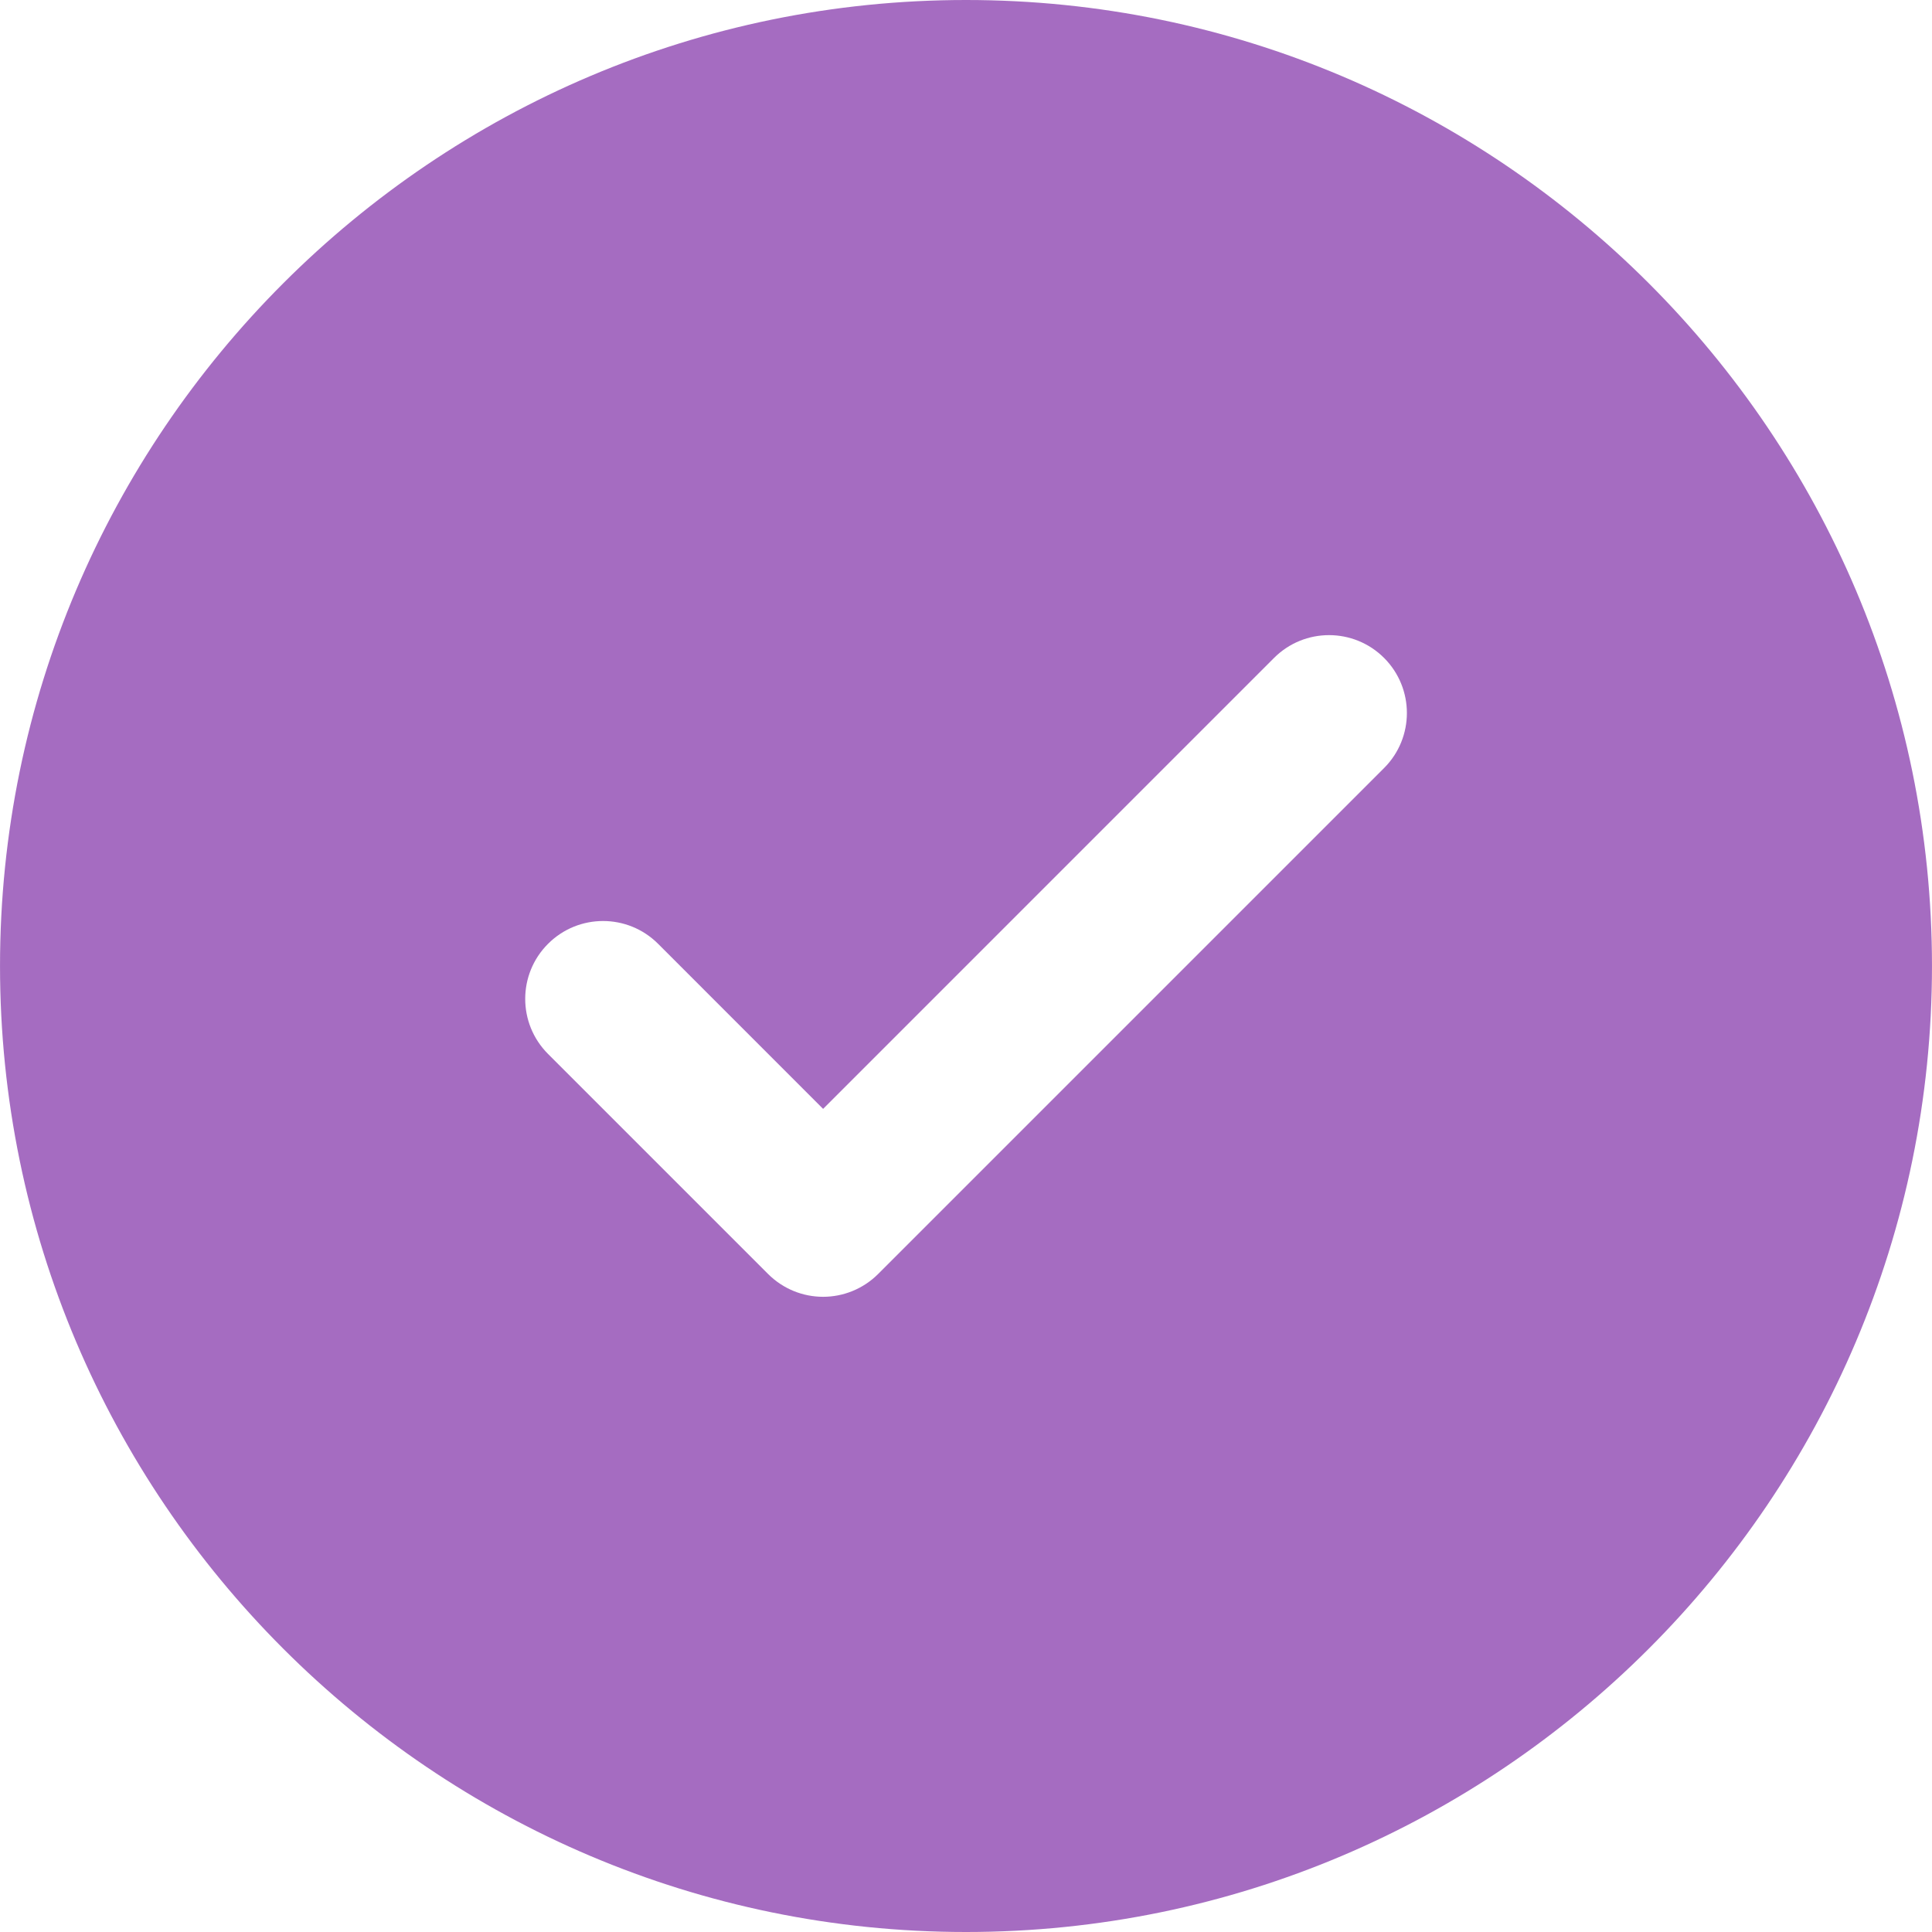
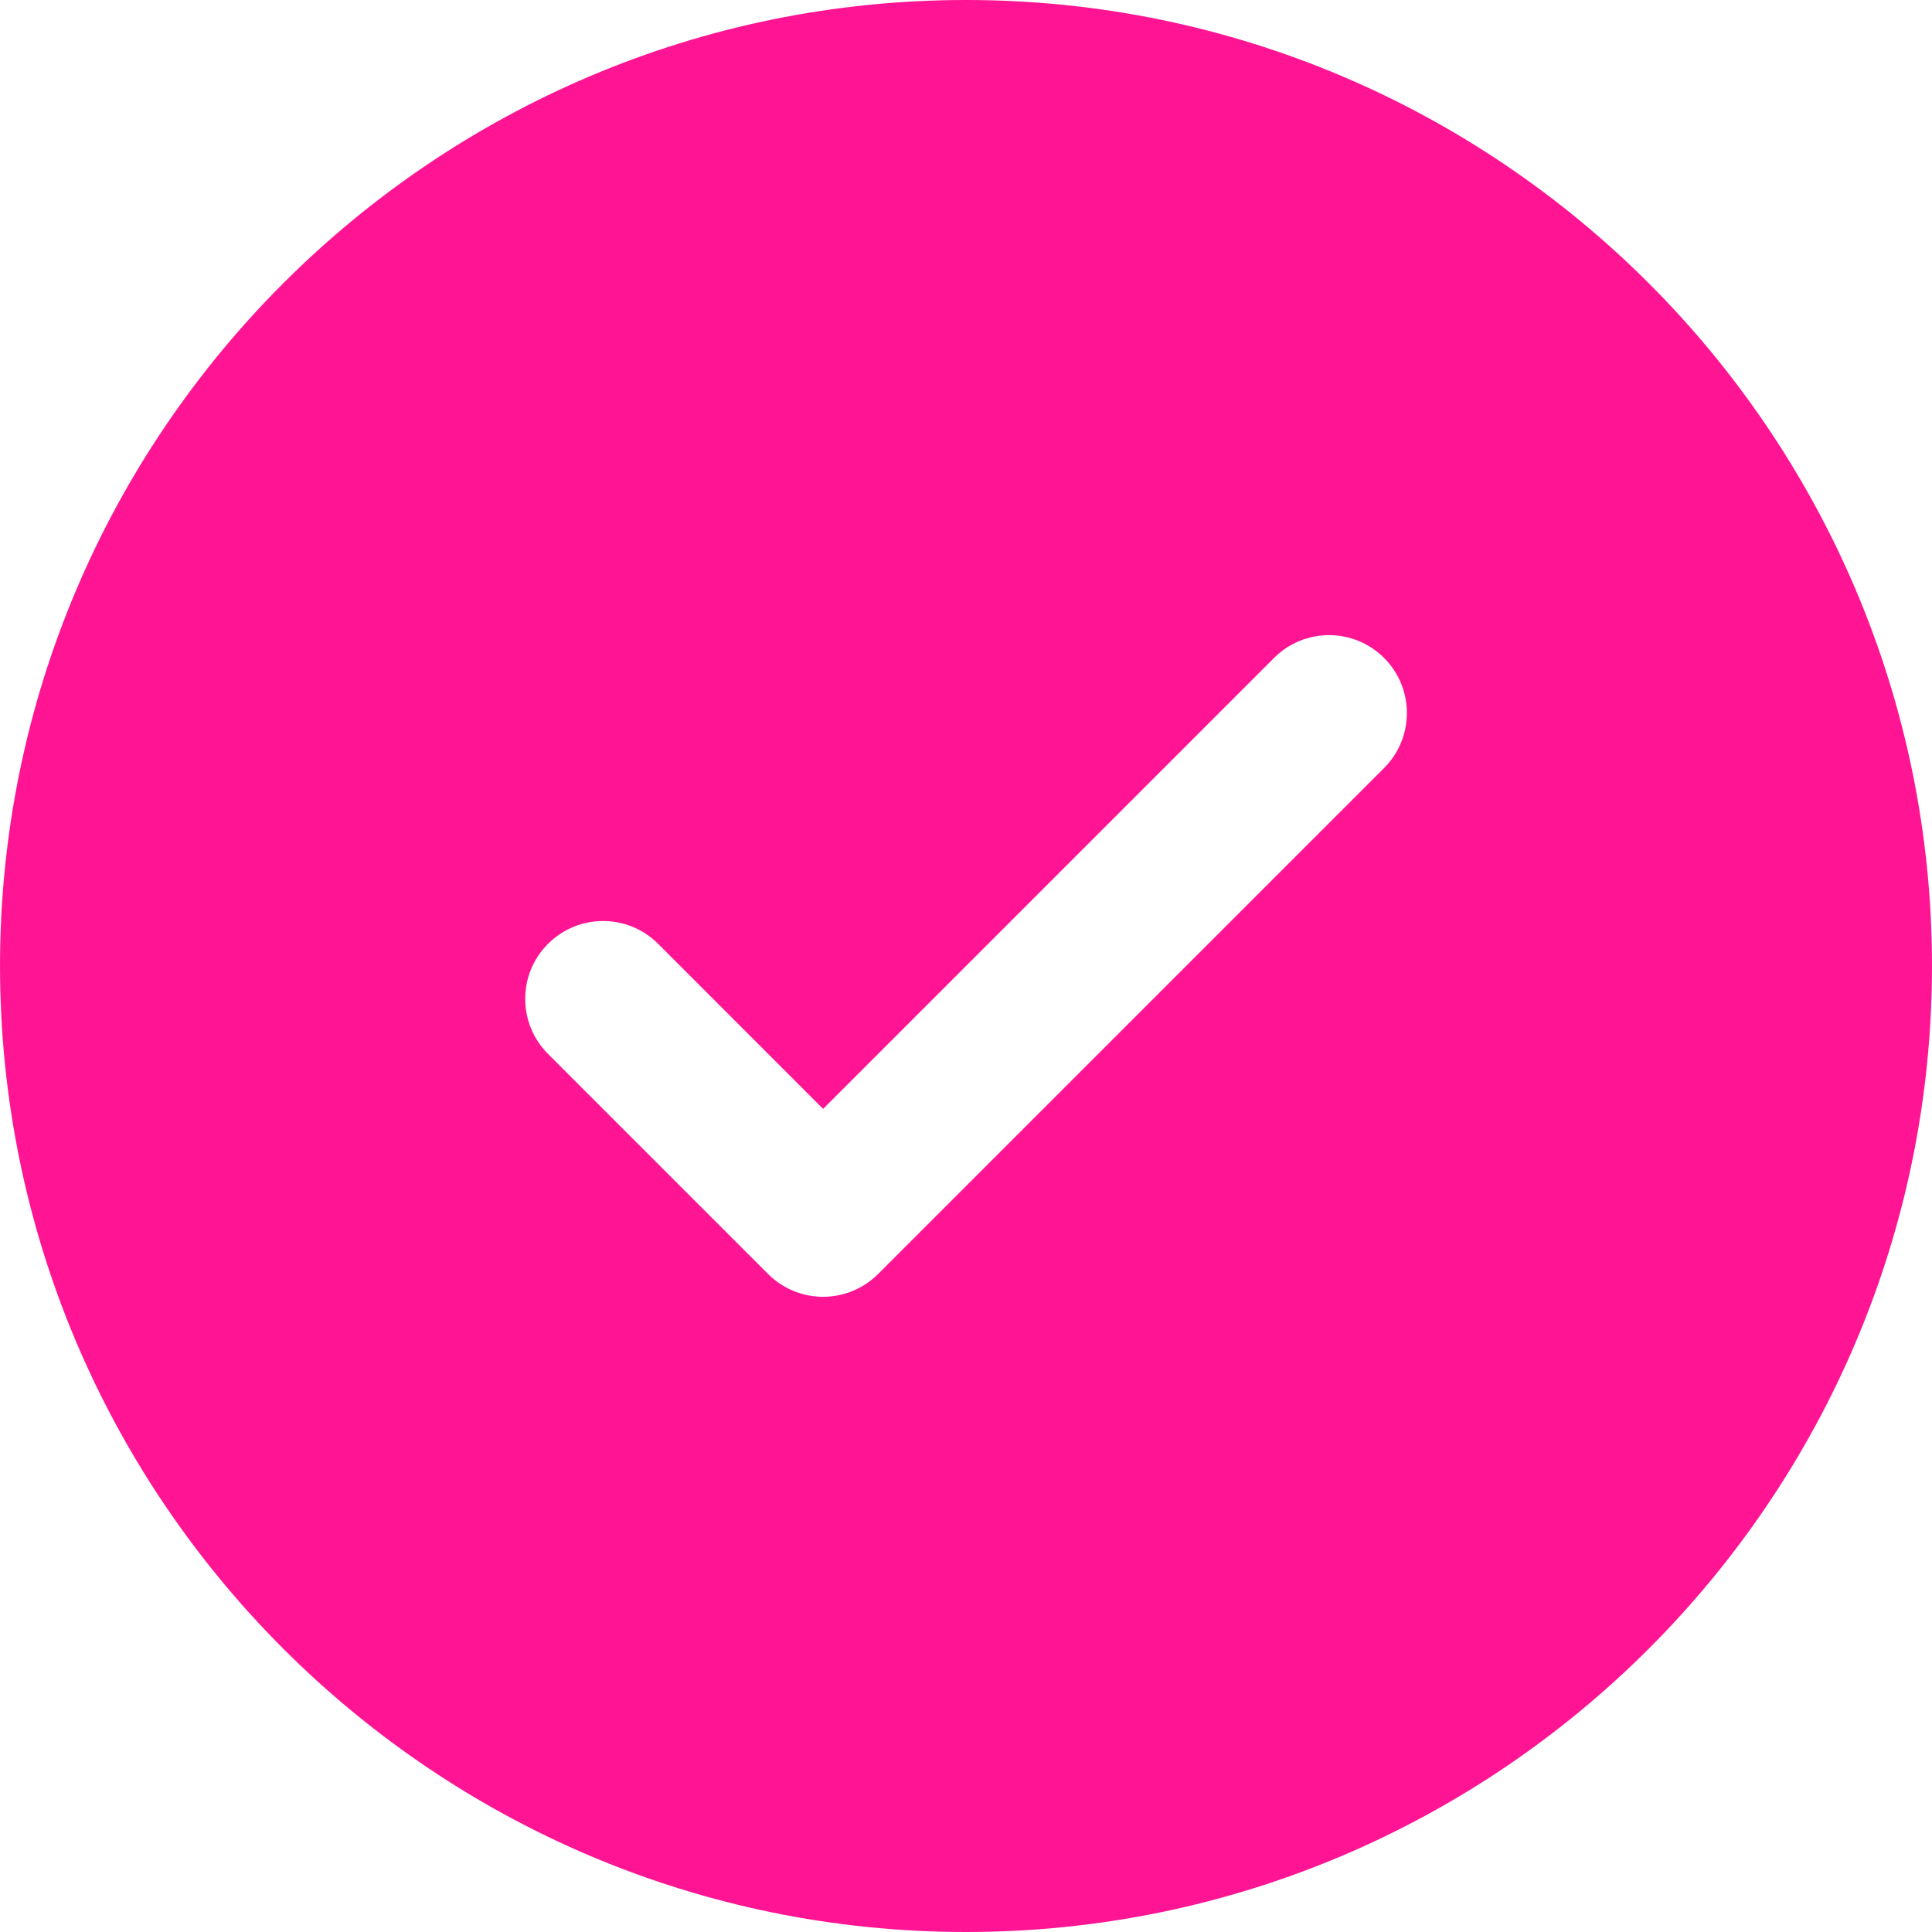
<svg xmlns="http://www.w3.org/2000/svg" version="1.1" id="Capa_1" x="0px" y="0px" width="342.508px" height="342.508px" viewBox="0 0 342.508 342.508" style="enable-background:new 0 0 342.508 342.508;" xml:space="preserve">
-   <path fill="#a56cc1" d="M171.254,0C76.837,0,0.003,76.819,0.003,171.248c0,94.428,76.829,171.26,171.251,171.26   c94.438,0,171.251-76.826,171.251-171.26C342.505,76.819,265.697,0,171.254,0z M245.371,136.161l-89.69,89.69   c-2.693,2.69-6.242,4.048-9.758,4.048c-3.543,0-7.059-1.357-9.761-4.048l-39.007-39.007c-5.393-5.398-5.393-14.129,0-19.521   c5.392-5.392,14.123-5.392,19.516,0l29.252,29.262l79.944-79.948c5.381-5.386,14.111-5.386,19.504,0   C250.764,122.038,250.764,130.769,245.371,136.161z" />
+   <path fill="#FF1493" d="M171.254,0C76.837,0,0.003,76.819,0.003,171.248c0,94.428,76.829,171.26,171.251,171.26   c94.438,0,171.251-76.826,171.251-171.26C342.505,76.819,265.697,0,171.254,0z M245.371,136.161l-89.69,89.69   c-2.693,2.69-6.242,4.048-9.758,4.048c-3.543,0-7.059-1.357-9.761-4.048l-39.007-39.007c-5.393-5.398-5.393-14.129,0-19.521   c5.392-5.392,14.123-5.392,19.516,0l29.252,29.262l79.944-79.948c5.381-5.386,14.111-5.386,19.504,0   C250.764,122.038,250.764,130.769,245.371,136.161z" />
</svg>
